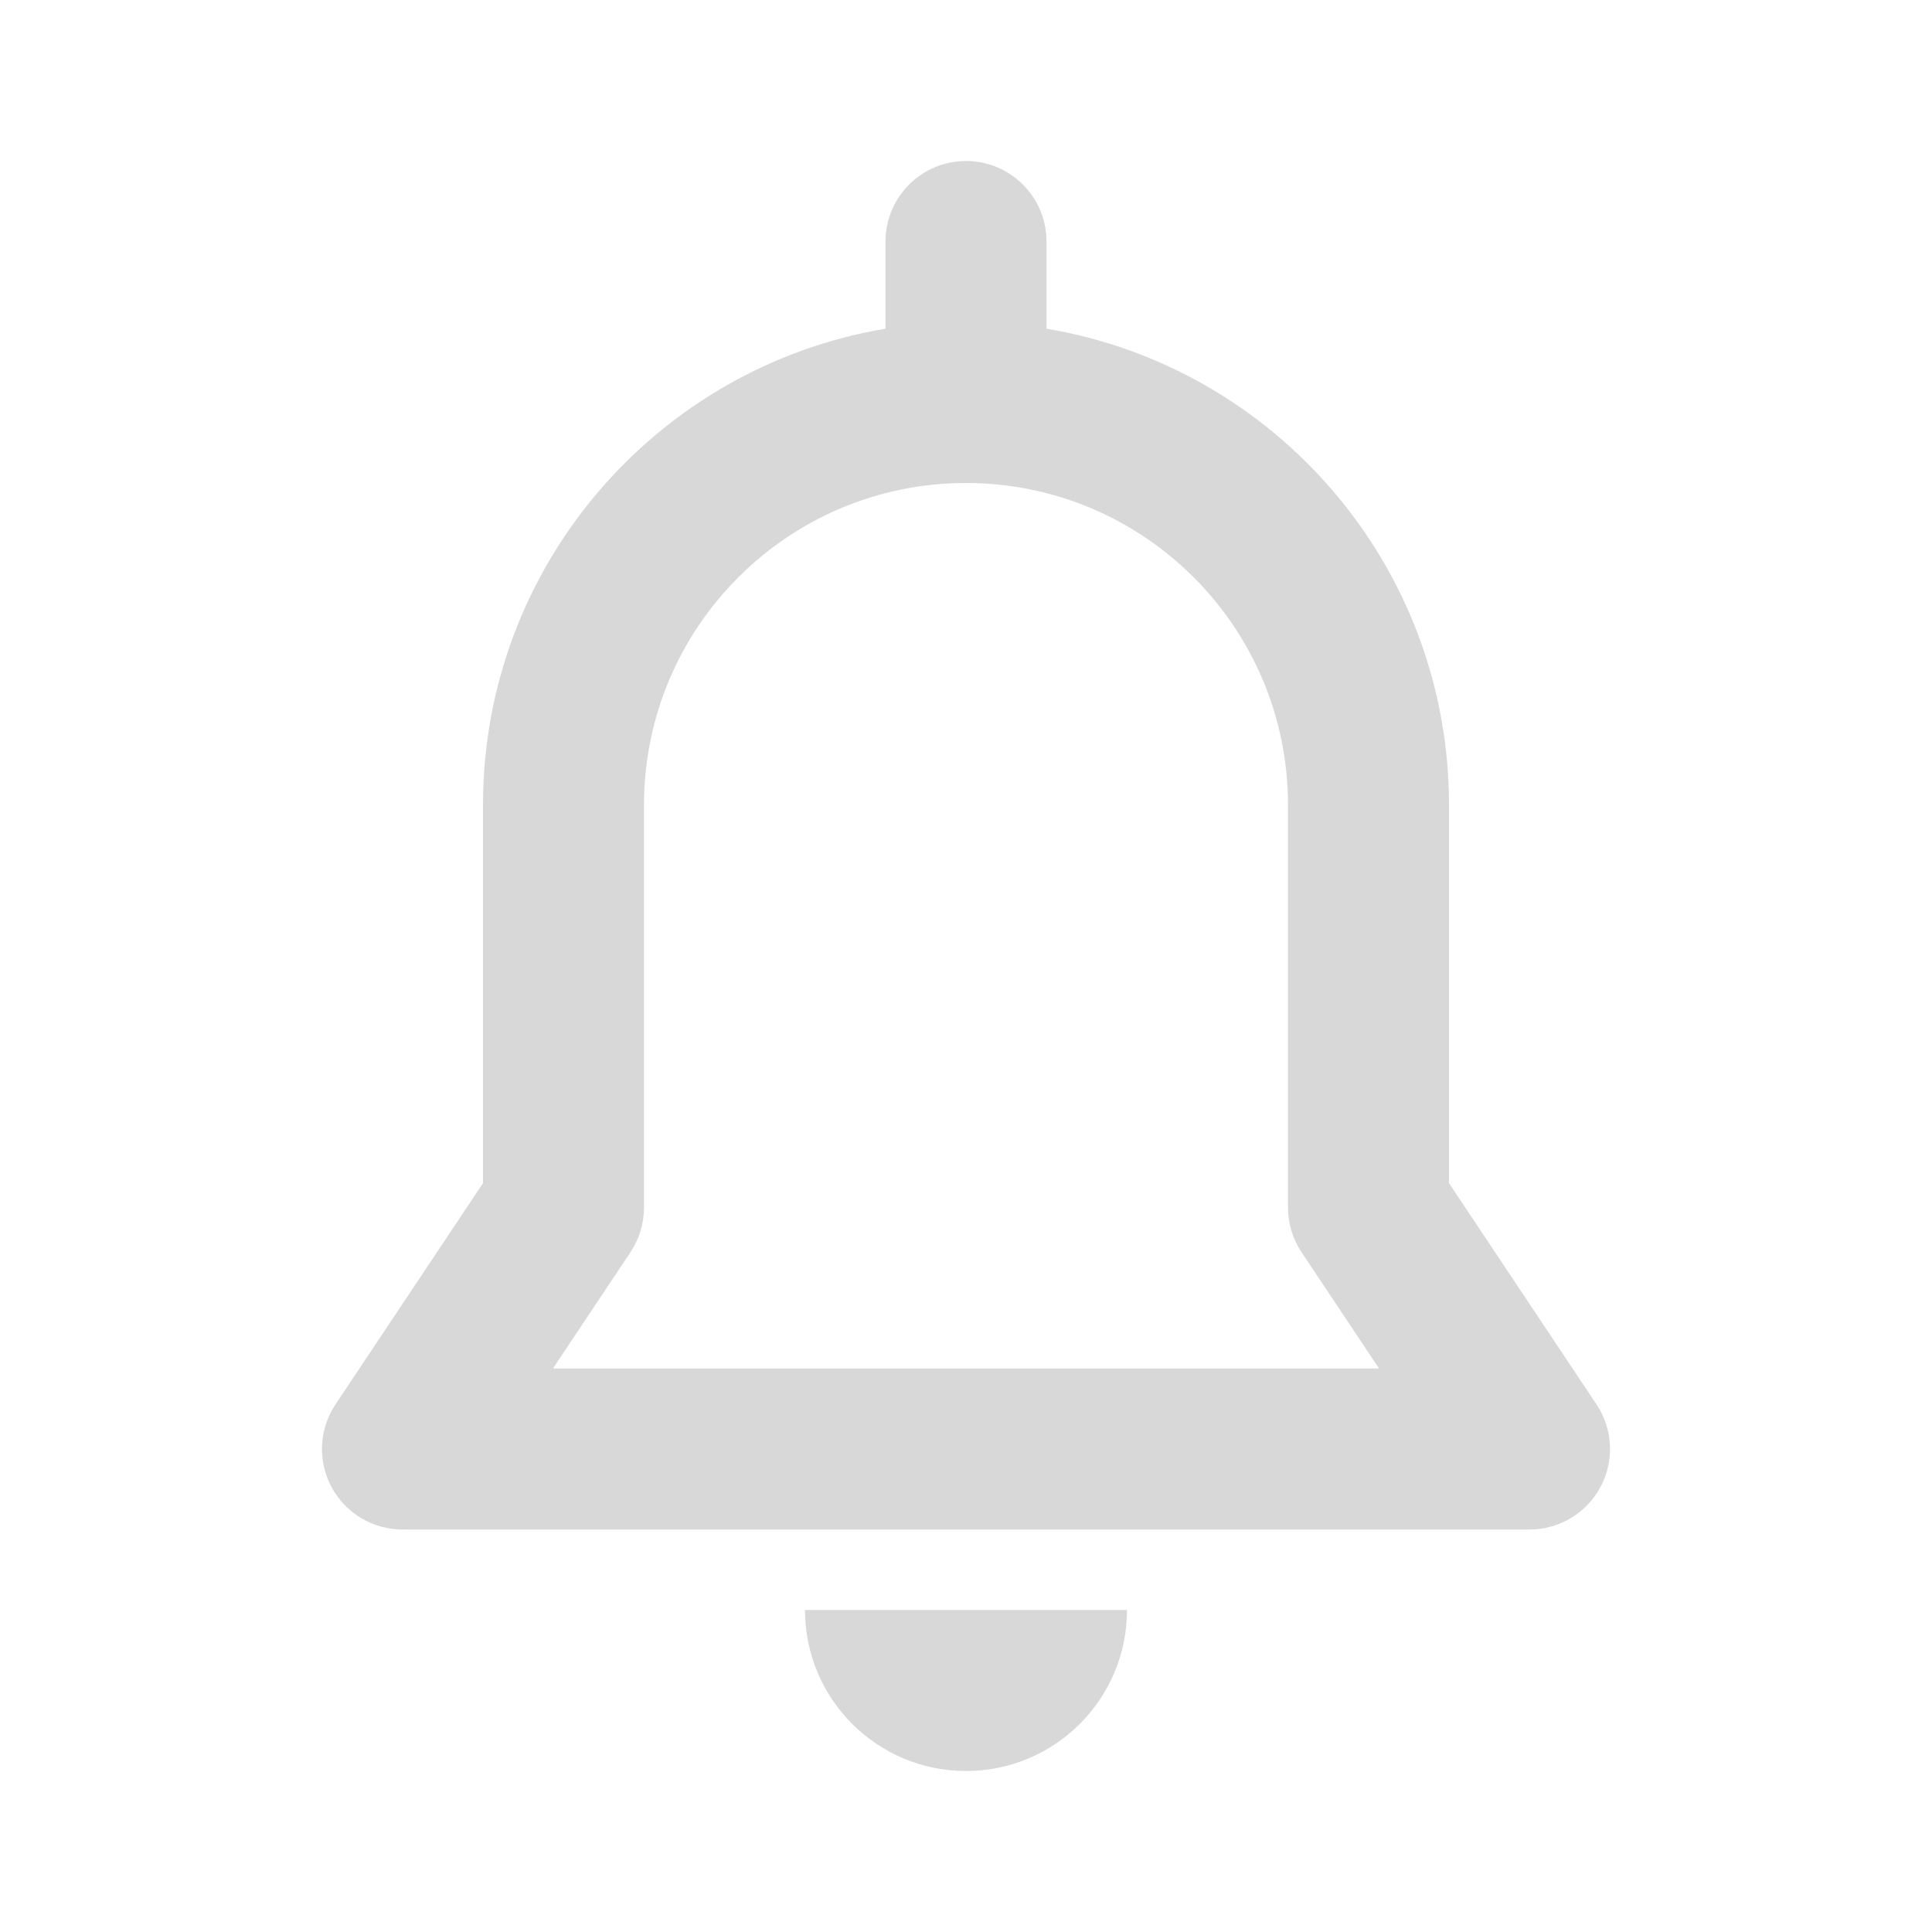
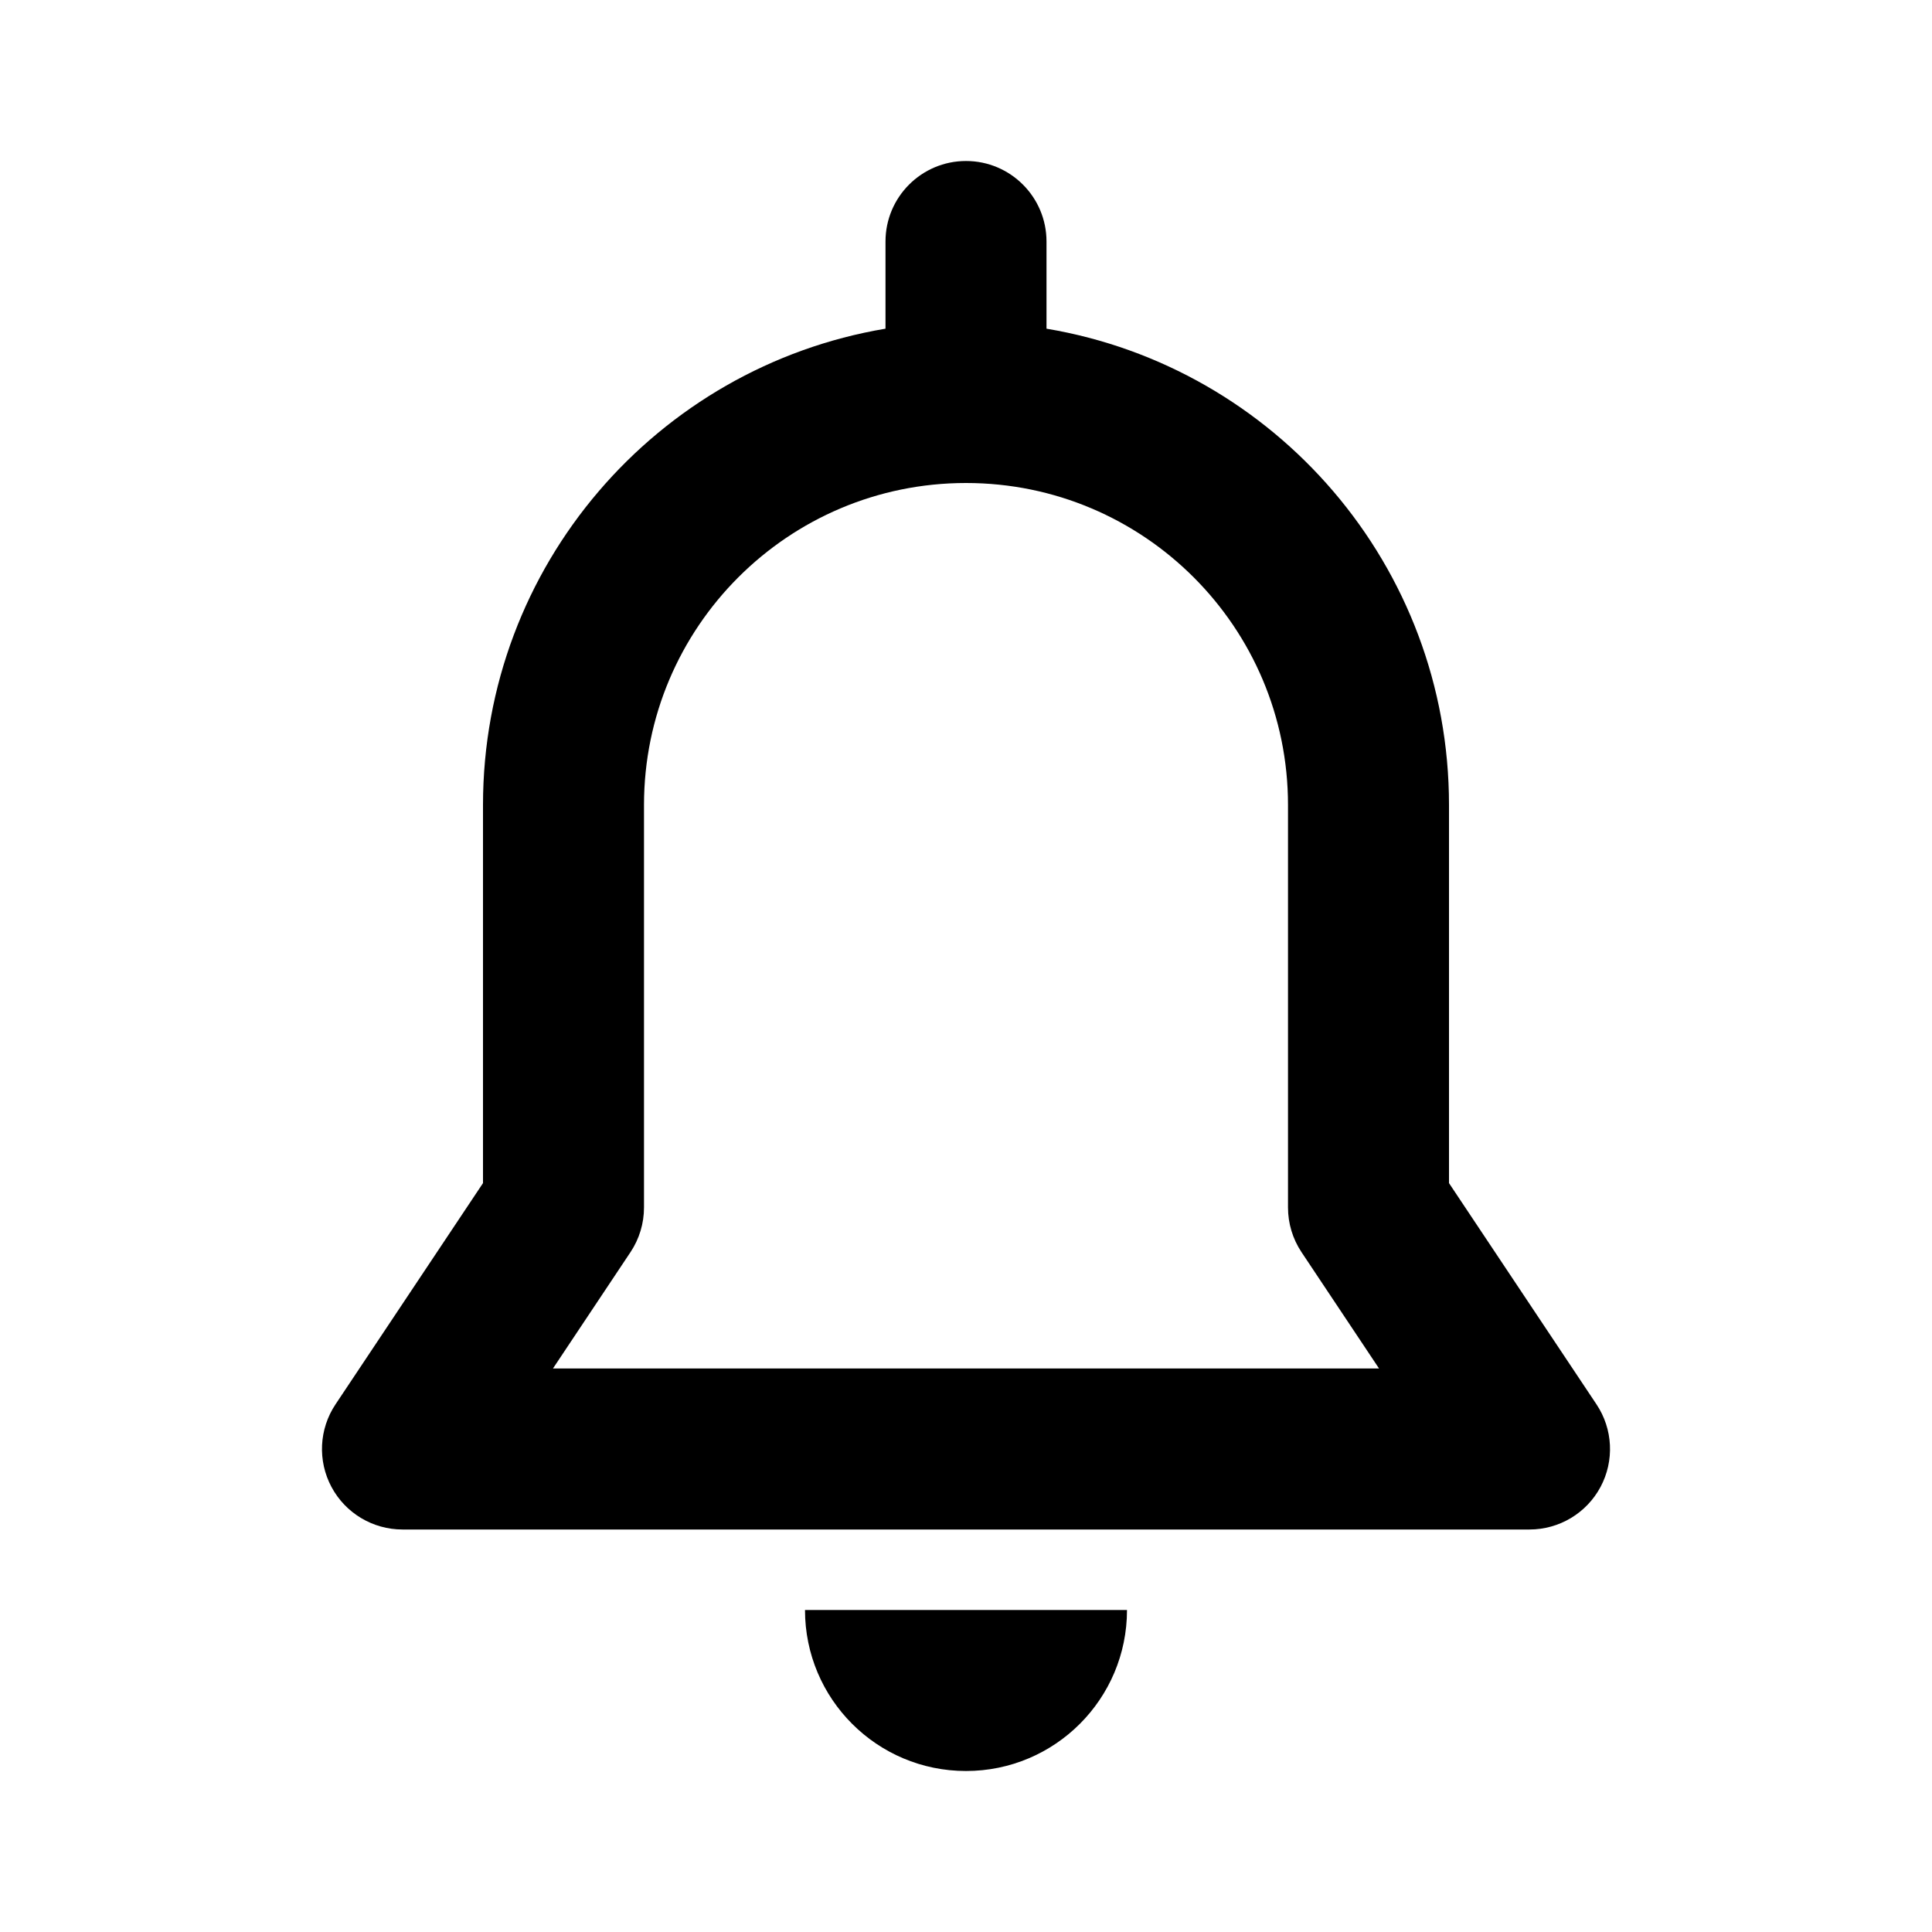
- <svg xmlns="http://www.w3.org/2000/svg" width="24" height="24" viewBox="0 0 24 24" fill="none">
+ <svg xmlns="http://www.w3.org/2000/svg" width="24" height="24" viewBox="0 0 24 24">
  <g id="ic_notification">
    <g id="Icon">
-       <path fill-rule="evenodd" clip-rule="evenodd" d="M13 3C13 2.448 12.552 2 12 2C11.448 2 11 2.448 11 3V4.083C8.162 4.559 6 7.027 6 10V14.697L4.168 17.445C3.963 17.752 3.944 18.147 4.118 18.472C4.292 18.797 4.631 19 5 19H19C19.369 19 19.708 18.797 19.882 18.472C20.056 18.147 20.037 17.752 19.832 17.445L18 14.697V10C18 7.027 15.838 4.559 13 4.083V3ZM12 6C9.791 6 8 7.791 8 10V15C8 15.197 7.942 15.39 7.832 15.555L6.869 17H17.131L16.168 15.555C16.058 15.39 16 15.197 16 15V10C16 7.791 14.209 6 12 6Z" fill="#D8D8D8" />
-       <path d="M12 22C13.105 22 14 21.105 14 20H10C10 21.105 10.895 22 12 22Z" fill="#D8D8D8" />
+       <path fill-rule="evenodd" clip-rule="evenodd" d="M13 3C13 2.448 12.552 2 12 2C11.448 2 11 2.448 11 3V4.083C8.162 4.559 6 7.027 6 10V14.697L4.168 17.445C3.963 17.752 3.944 18.147 4.118 18.472C4.292 18.797 4.631 19 5 19H19C19.369 19 19.708 18.797 19.882 18.472C20.056 18.147 20.037 17.752 19.832 17.445L18 14.697V10C18 7.027 15.838 4.559 13 4.083V3ZM12 6C9.791 6 8 7.791 8 10V15C8 15.197 7.942 15.39 7.832 15.555L6.869 17H17.131L16.168 15.555C16.058 15.39 16 15.197 16 15V10C16 7.791 14.209 6 12 6Z" />
+       <path d="M12 22C13.105 22 14 21.105 14 20H10C10 21.105 10.895 22 12 22Z" />
    </g>
  </g>
</svg>
